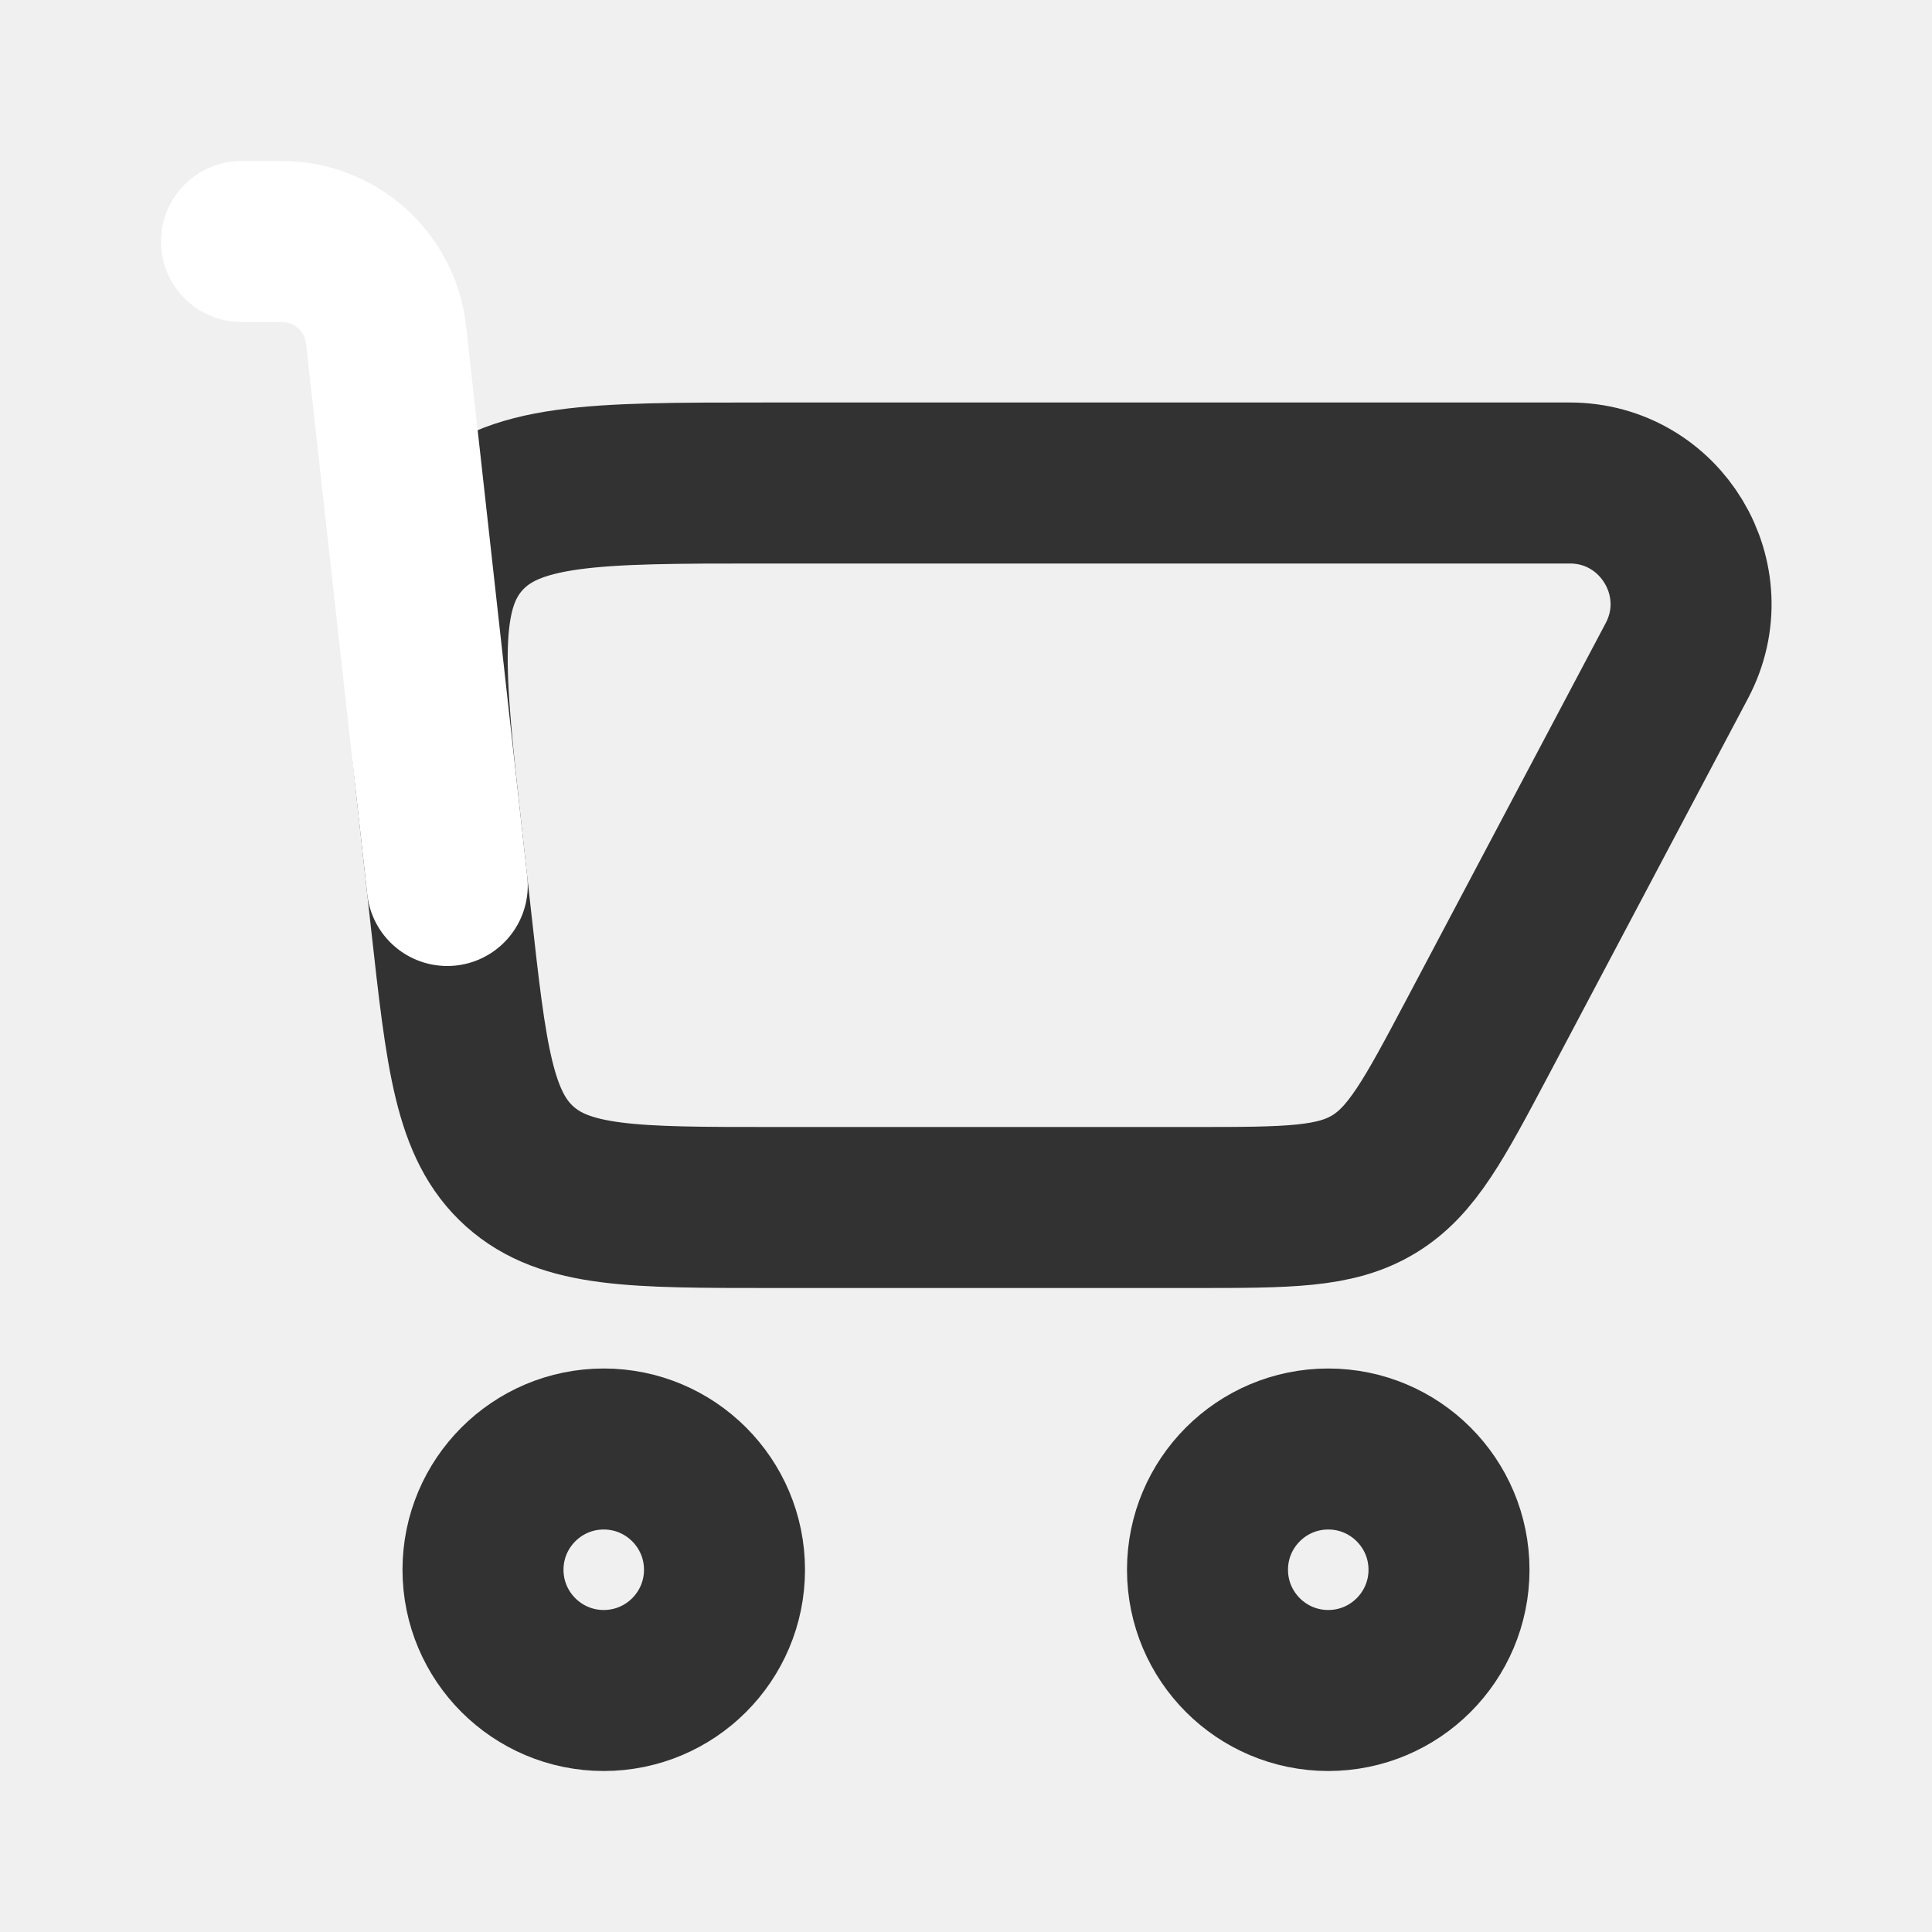
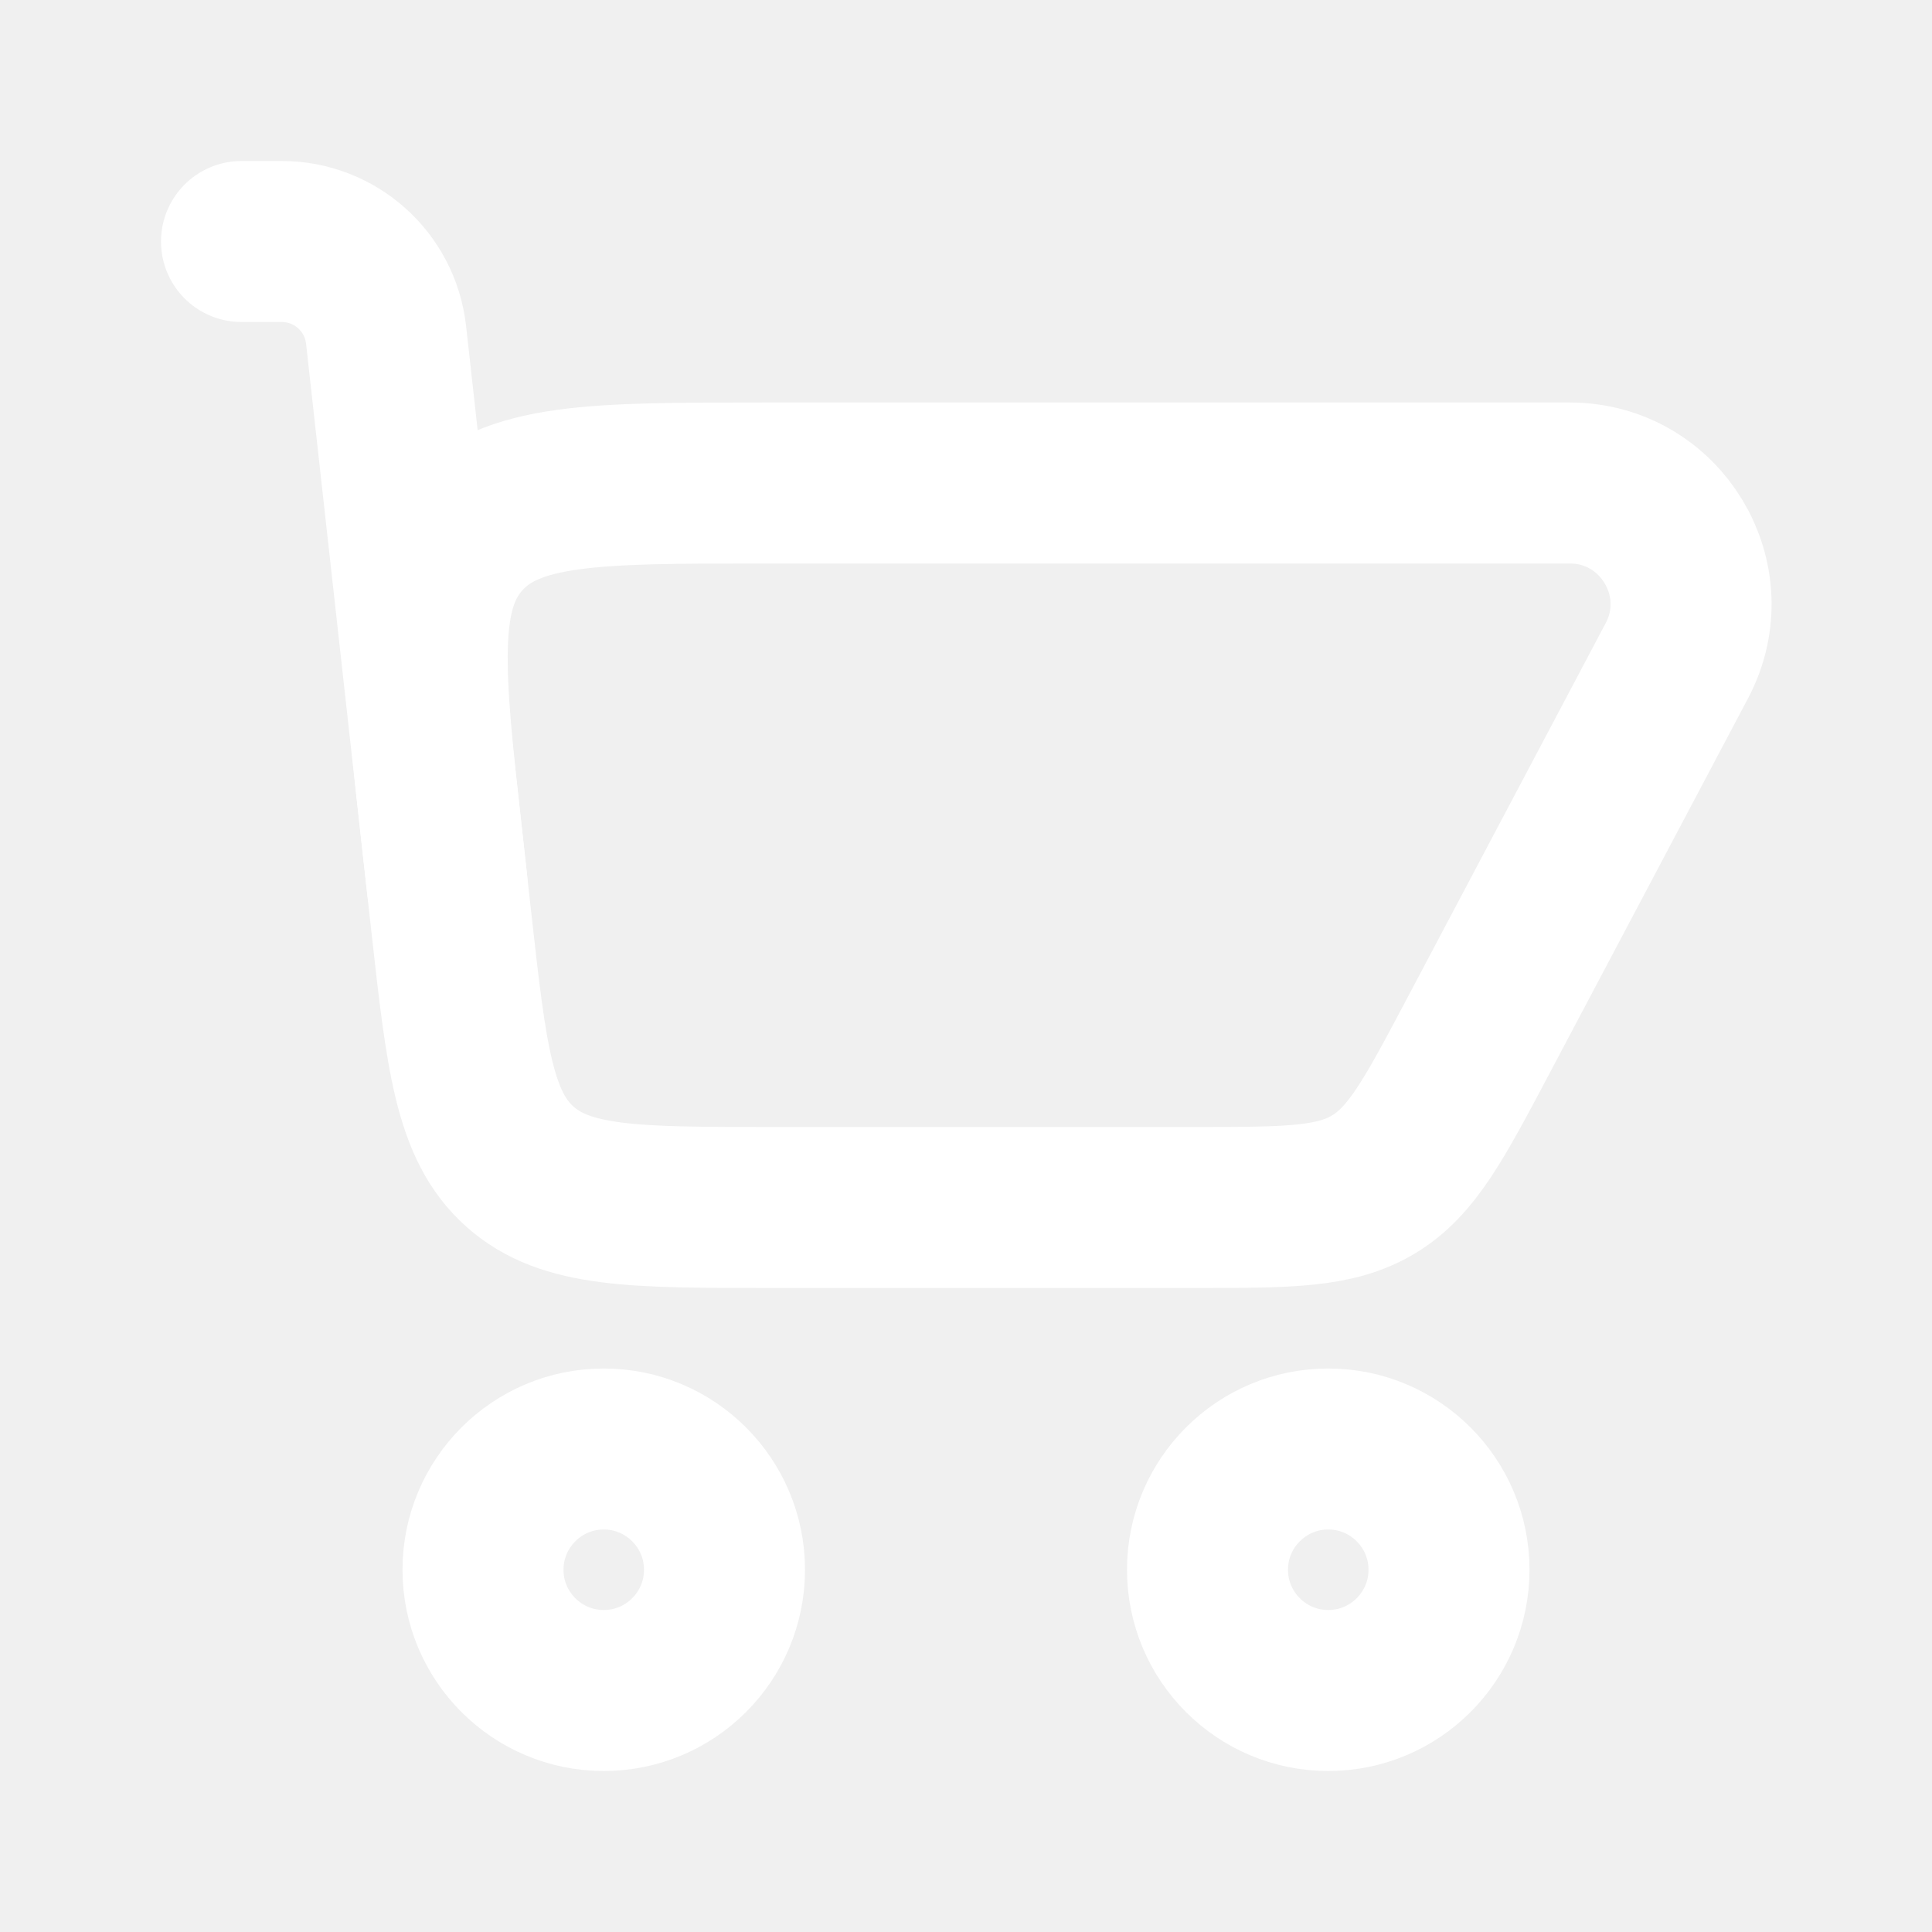
<svg xmlns="http://www.w3.org/2000/svg" width="800px" height="800px" viewBox="0 0 24 24" fill="none">
-   <path d="M5.605 11.442C5.793 13.134 5.887 13.98 6.456 14.49C7.026 15 7.877 15 9.58 15H9.706H13.471H14.827C16 15 16.587 15 17.063 14.713C17.539 14.427 17.813 13.908 18.362 12.872L20.83 8.209C21.361 7.207 20.634 6 19.5 6V6H9.706H9.469C7.383 6 6.341 6 5.744 6.666C5.148 7.332 5.263 8.369 5.494 10.442L5.605 11.442Z" stroke="#323232" stroke-width="2" stroke-linejoin="round" />
+   <path d="M5.605 11.442C5.793 13.134 5.887 13.98 6.456 14.49C7.026 15 7.877 15 9.58 15H9.706H13.471H14.827C16 15 16.587 15 17.063 14.713C17.539 14.427 17.813 13.908 18.362 12.872L20.83 8.209C21.361 7.207 20.634 6 19.5 6V6H9.706H9.469C7.383 6 6.341 6 5.744 6.666C5.148 7.332 5.263 8.369 5.494 10.442L5.605 11.442Z" stroke="#ffffff" stroke-width="2" stroke-linejoin="round" />
  <path d="M3 3H3.5V3C4.164 3 4.722 3.499 4.796 4.16L5.556 11" stroke="#ffffff" stroke-width="2" stroke-linecap="round" stroke-linejoin="round" />
-   <path d="M9 19.5C9 20.328 8.328 21 7.5 21C6.672 21 6 20.328 6 19.5C6 18.672 6.672 18 7.5 18C8.328 18 9 18.672 9 19.5Z" stroke="#323232" stroke-width="2" />
-   <path d="M18 19.5C18 20.328 17.328 21 16.5 21C15.672 21 15 20.328 15 19.5C15 18.672 15.672 18 16.5 18C17.328 18 18 18.672 18 19.5Z" stroke="#323232" stroke-width="2" />
+   <path d="M9 19.5C9 20.328 8.328 21 7.5 21C6.672 21 6 20.328 6 19.5C6 18.672 6.672 18 7.5 18C8.328 18 9 18.672 9 19.5Z" stroke="#ffffff" stroke-width="2" />
+   <path d="M18 19.5C18 20.328 17.328 21 16.5 21C15.672 21 15 20.328 15 19.5C15 18.672 15.672 18 16.5 18C17.328 18 18 18.672 18 19.5Z" stroke="#ffffff" stroke-width="2" />
</svg>
